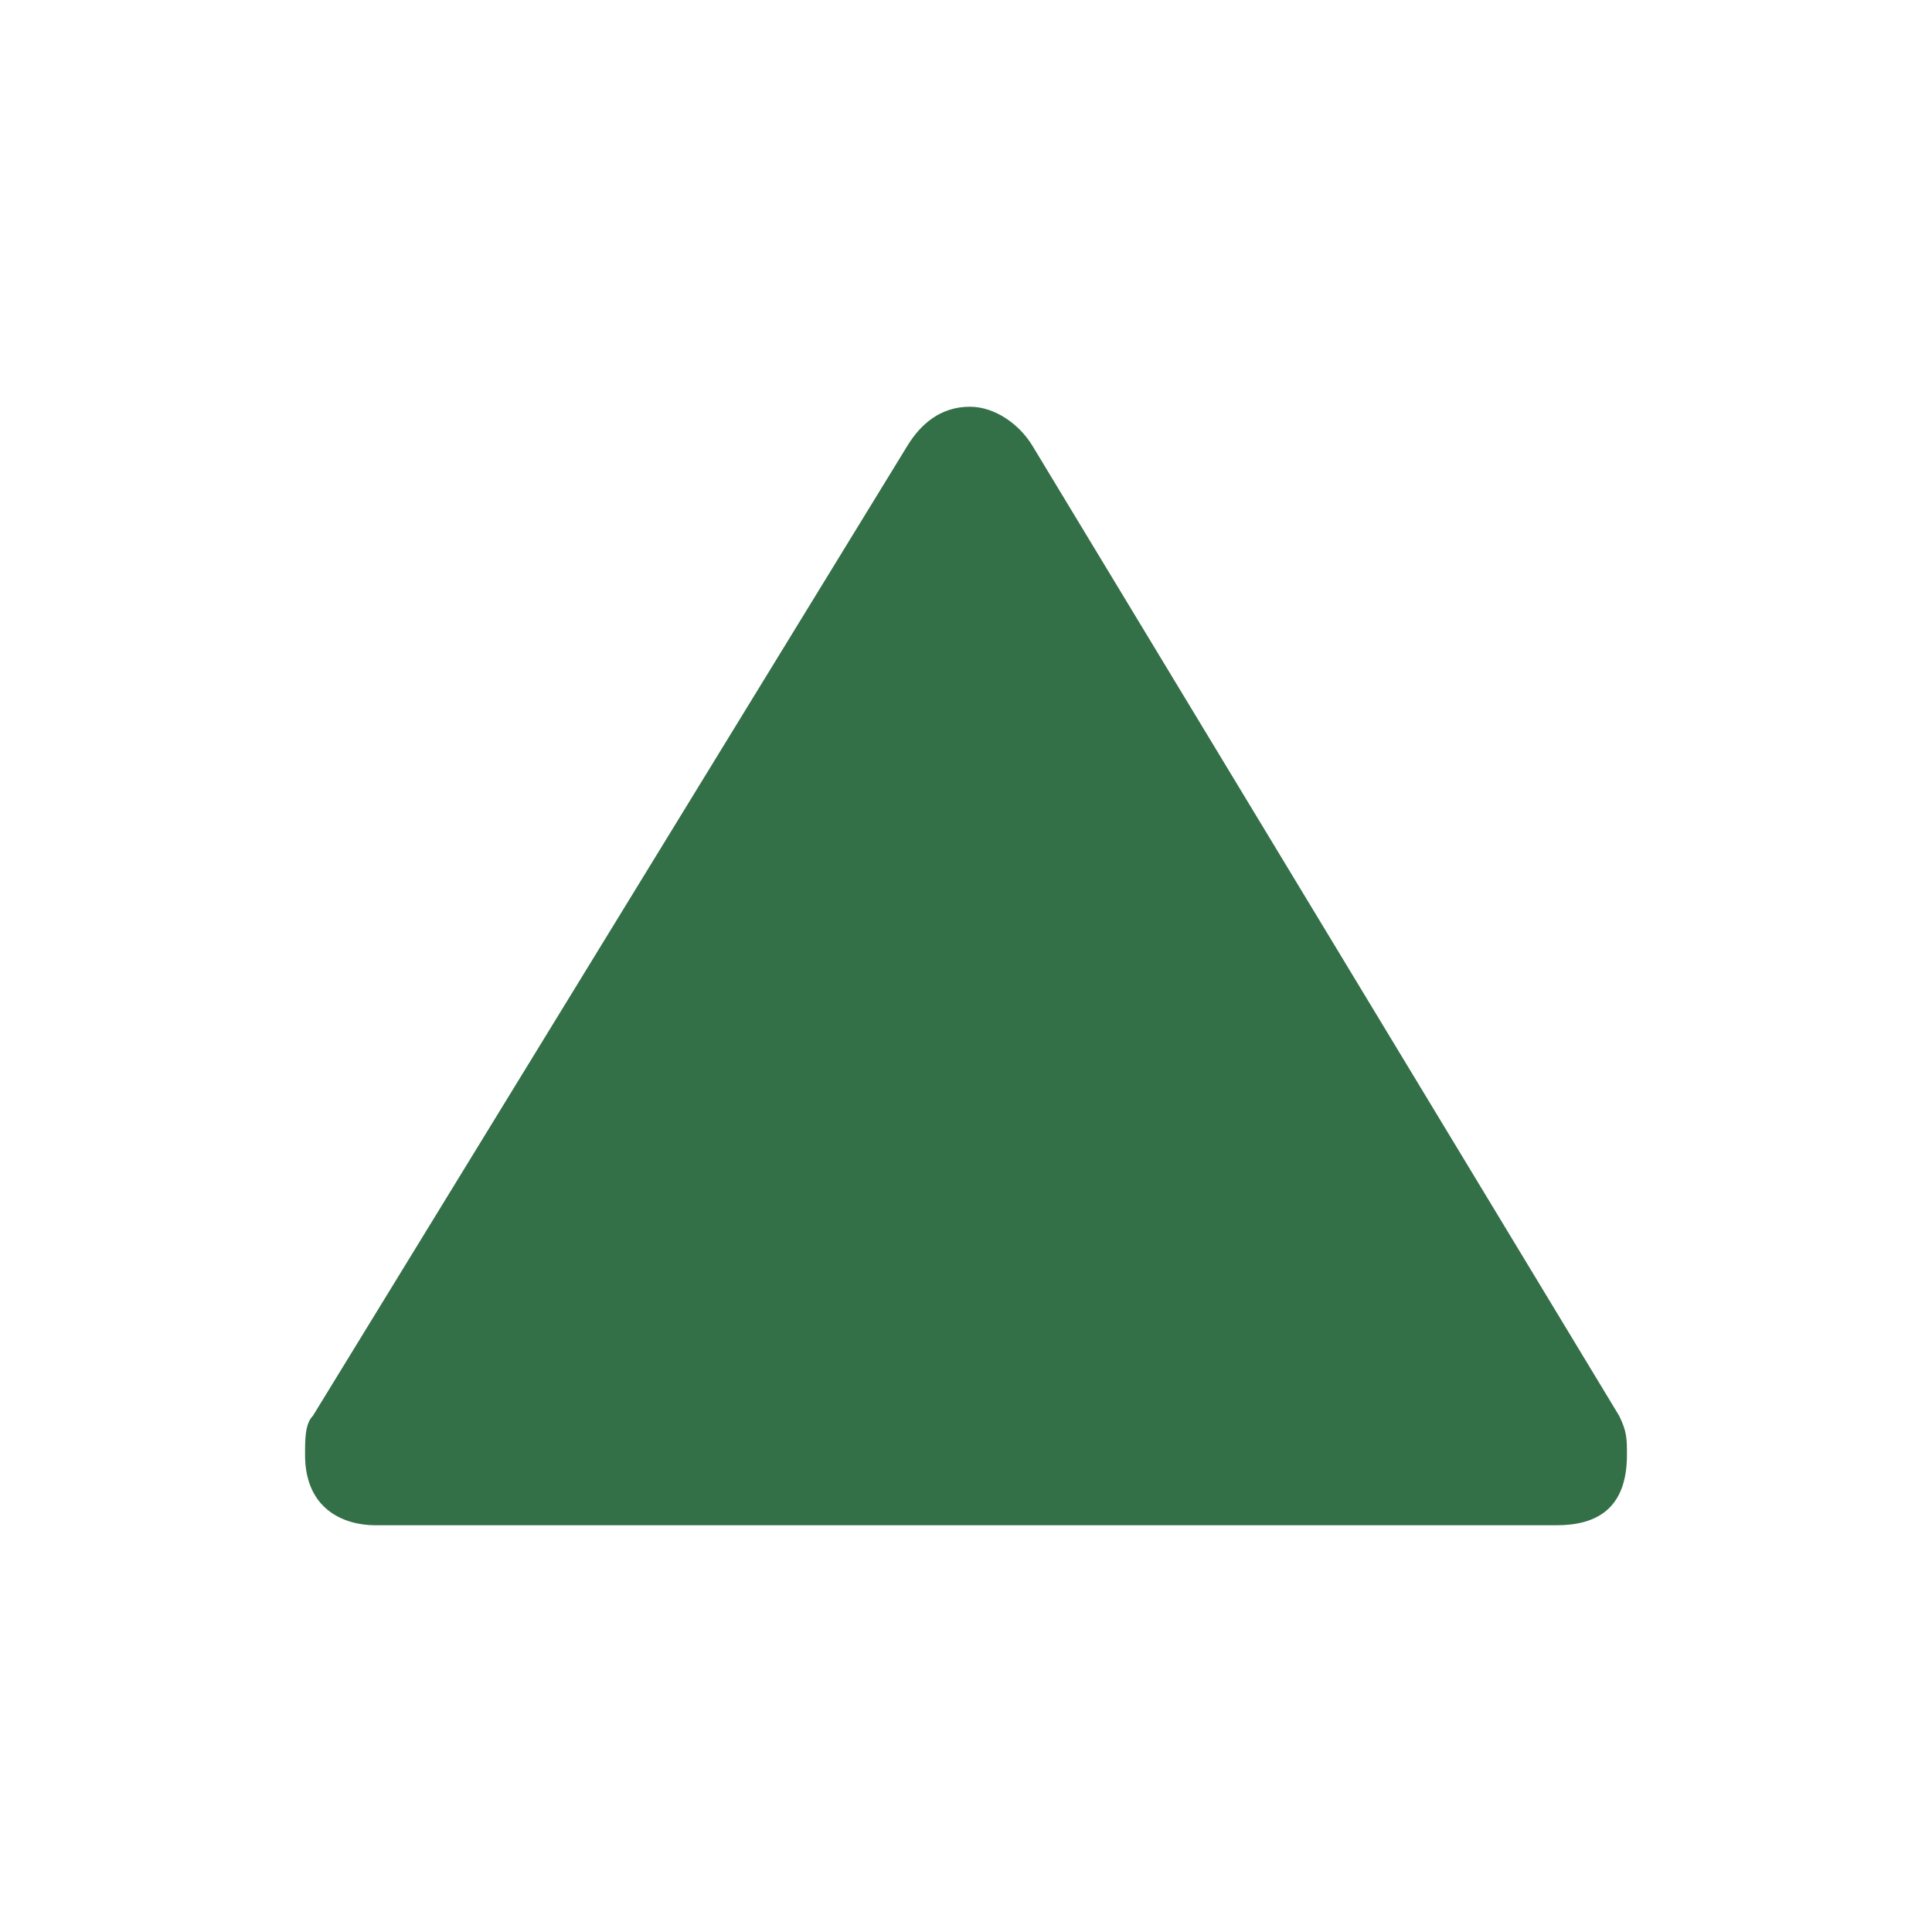
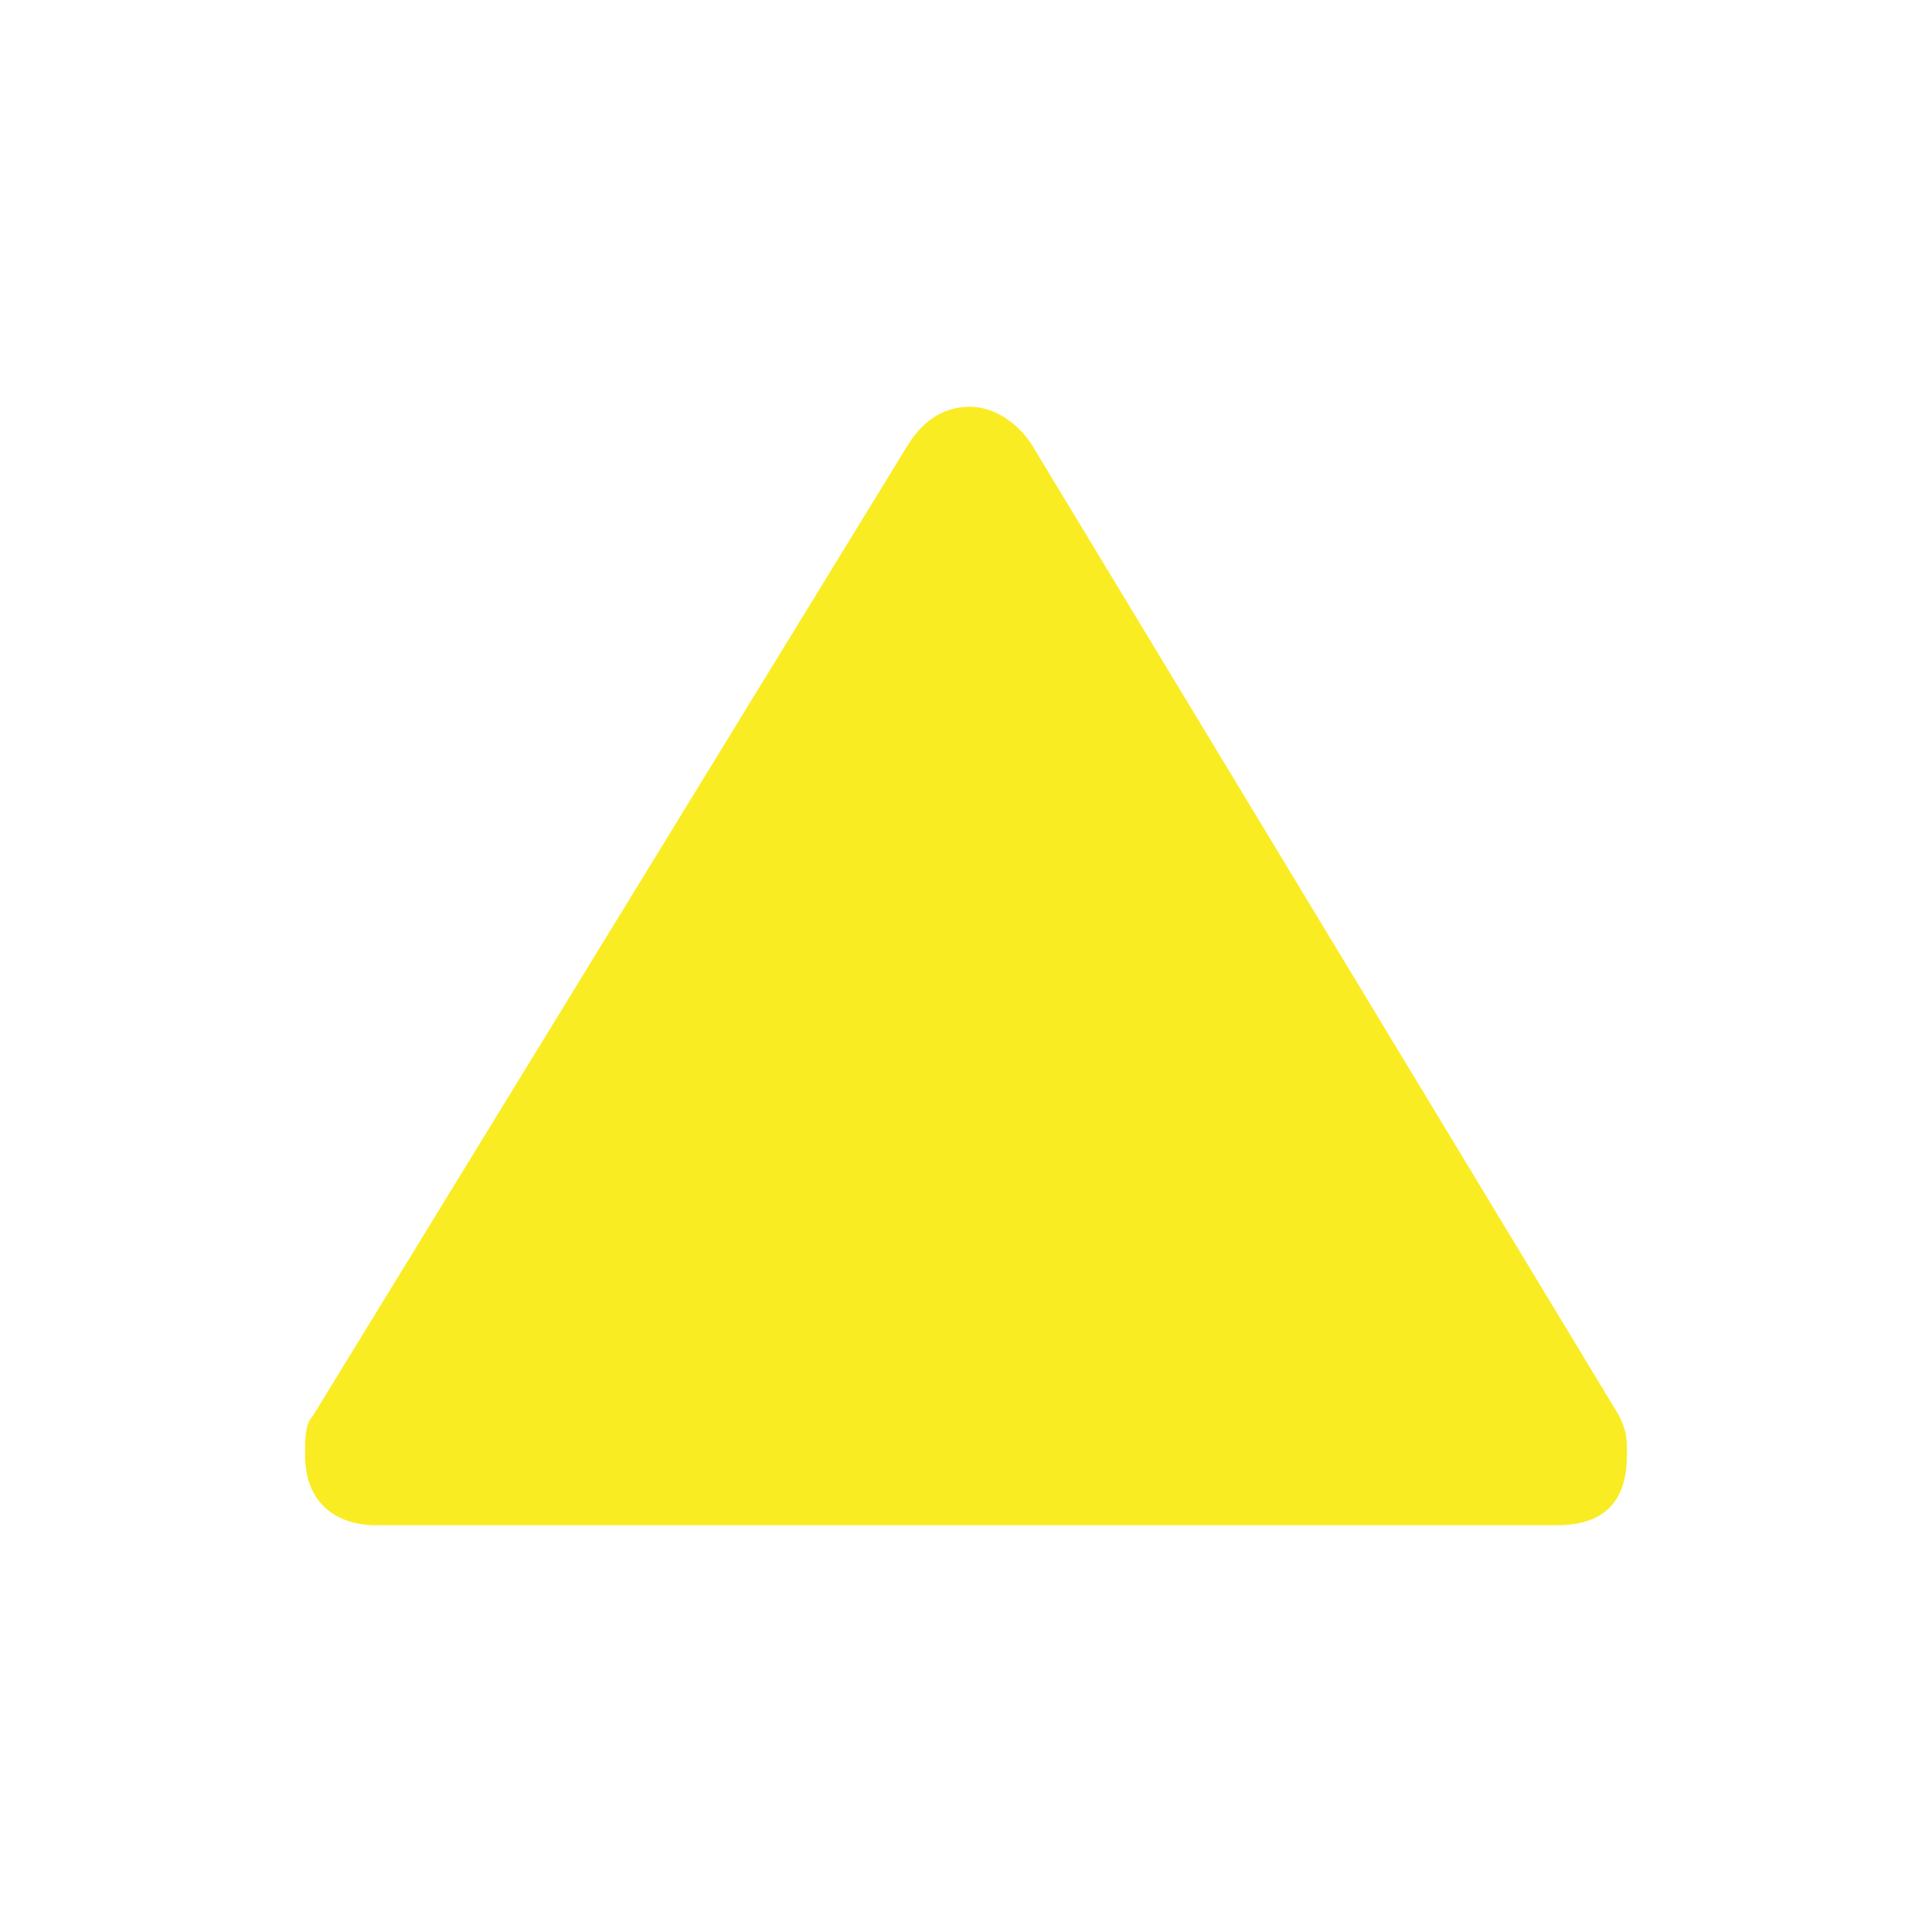
<svg xmlns="http://www.w3.org/2000/svg" viewBox="0 0 19 19" height="19" width="19">
  <rect fill="none" x="0" y="0" width="19" height="19" />
-   <path fill="#337047" transform="translate(2 2)" d="M7.538,2  C7.244,2,7.05,2.177,6.923,2.385l-5.846,9.539C1,12,1,12.154,1,12.308C1,12.846,1.385,13,1.692,13h11.615  C13.692,13,14,12.846,14,12.308c0-0.154,0-0.231-0.077-0.385L8.154,2.385C8.028,2.176,7.788,2,7.538,2z" />
+   <path fill="#faec23" transform="translate(2 2)" d="M7.538,2  C7.244,2,7.05,2.177,6.923,2.385l-5.846,9.539C1,12,1,12.154,1,12.308C1,12.846,1.385,13,1.692,13h11.615  C13.692,13,14,12.846,14,12.308c0-0.154,0-0.231-0.077-0.385L8.154,2.385C8.028,2.176,7.788,2,7.538,2z" />
</svg>
